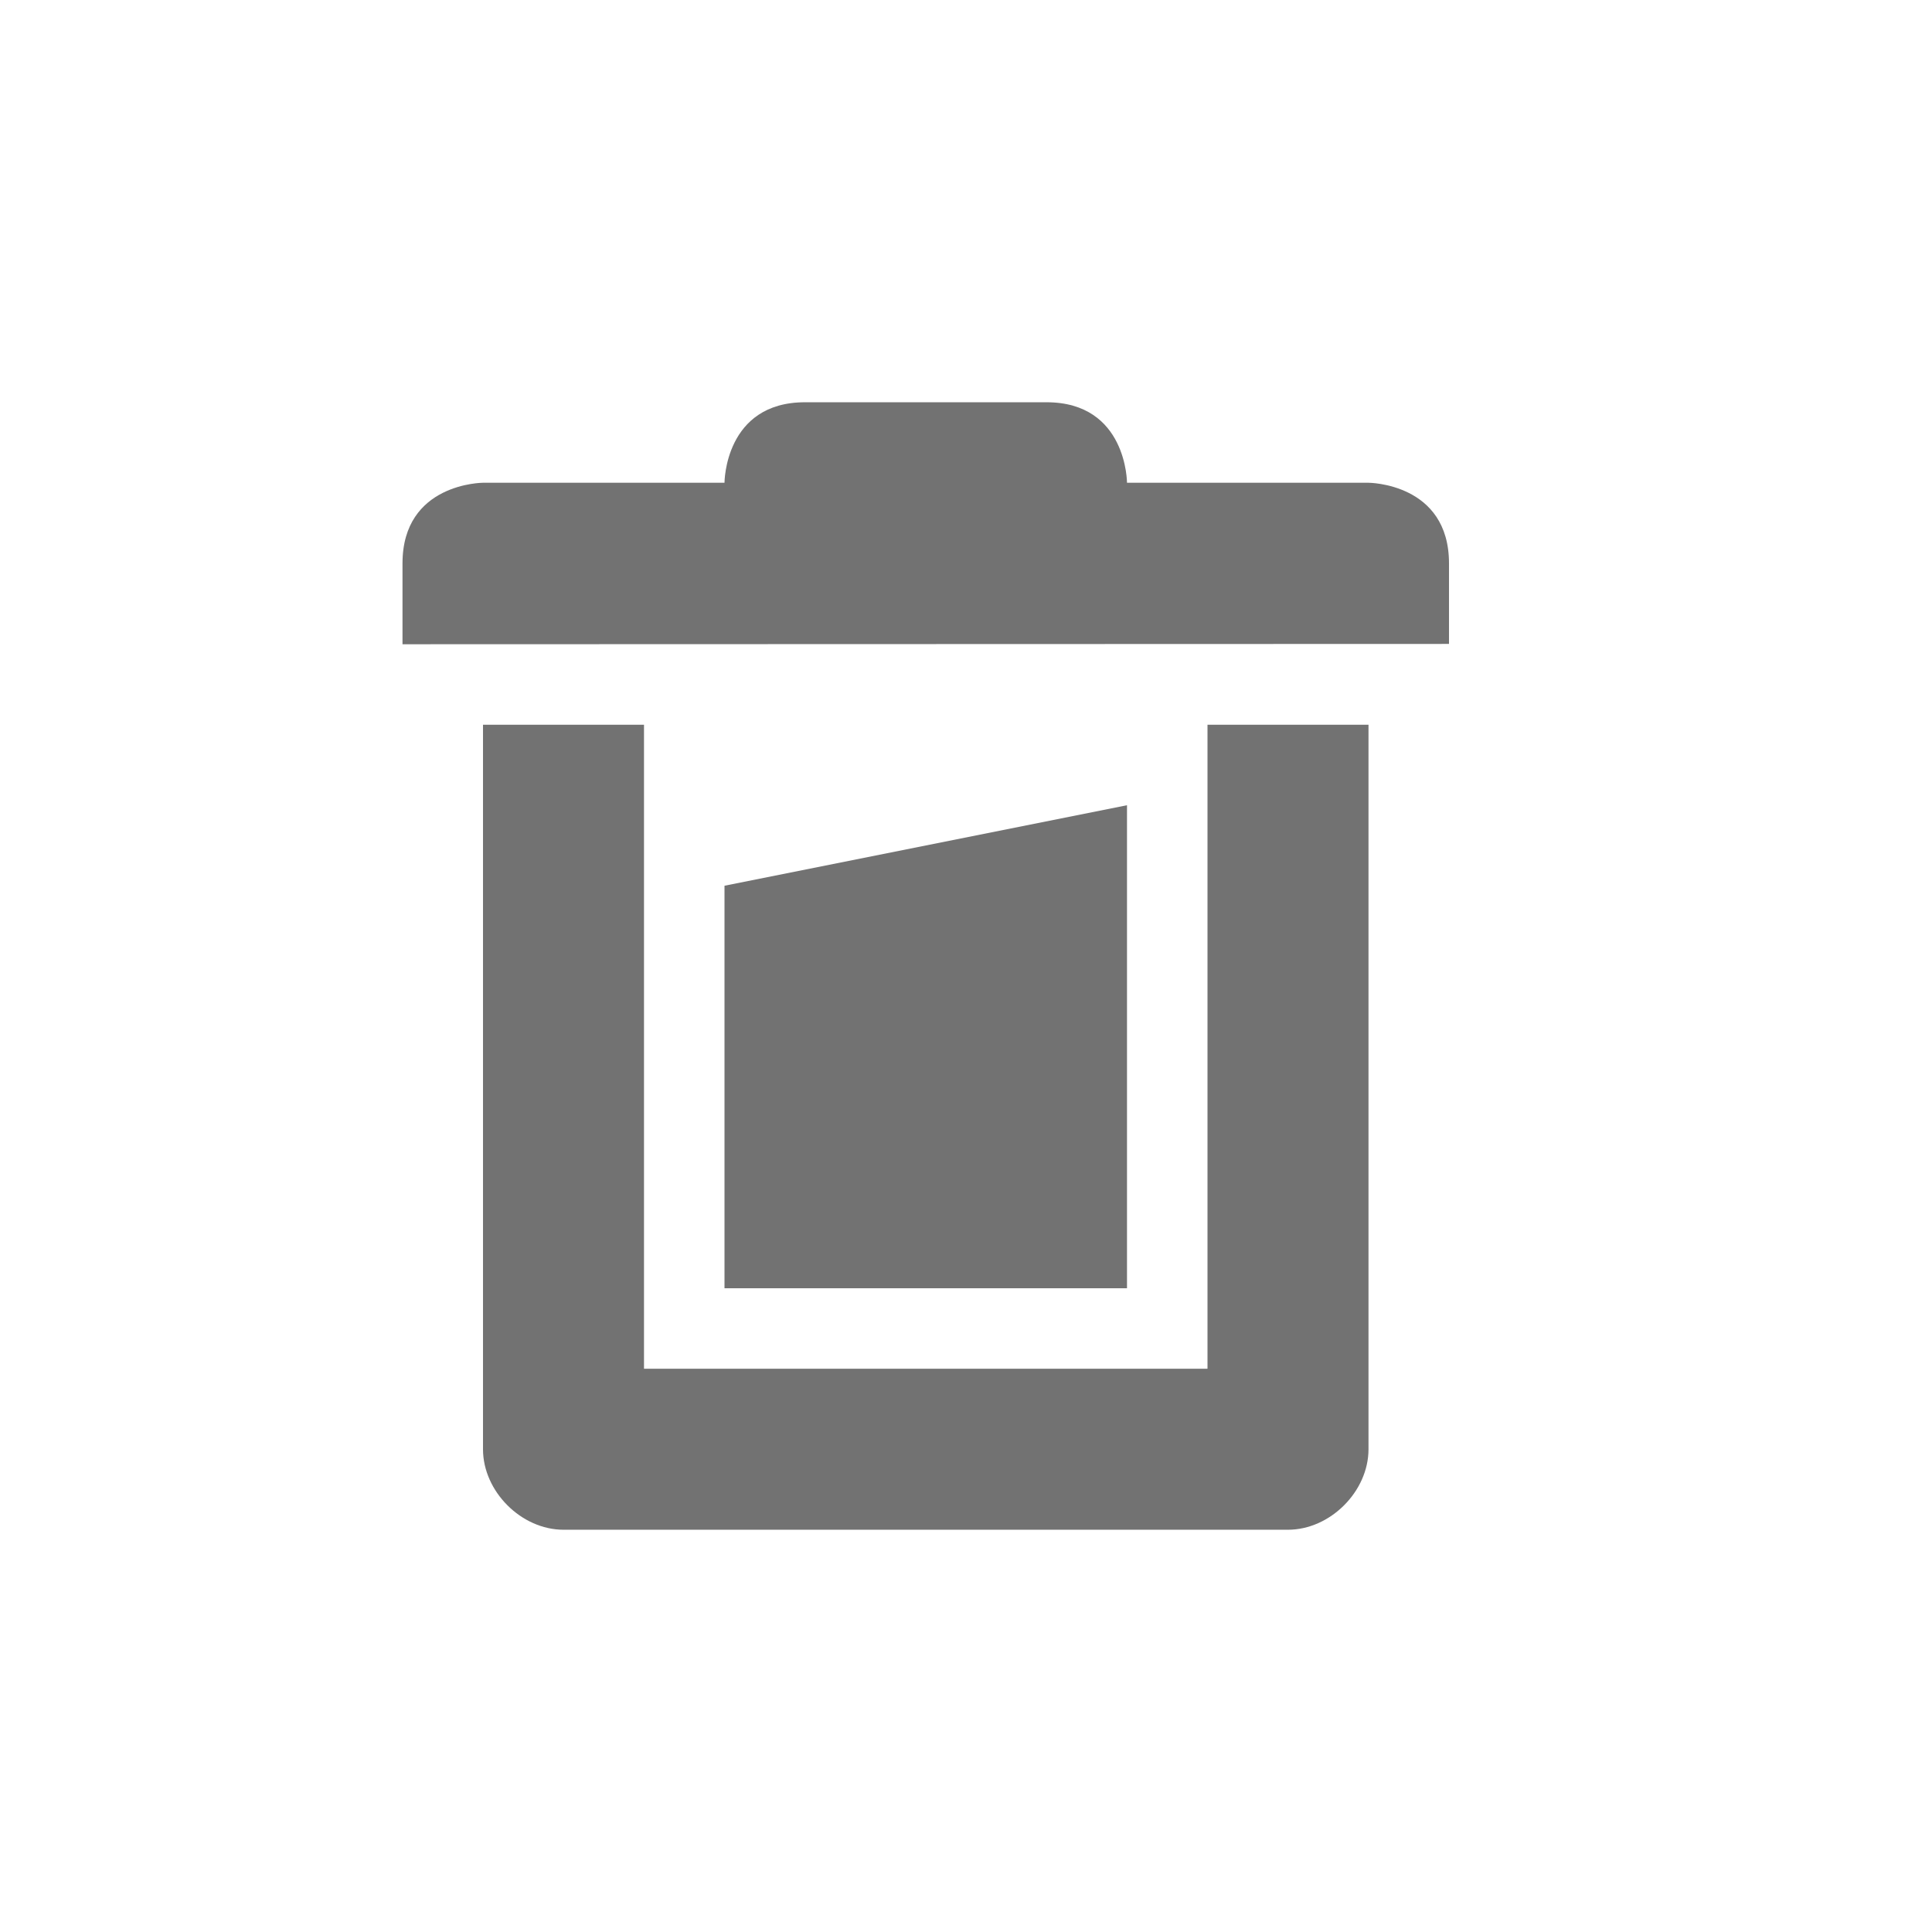
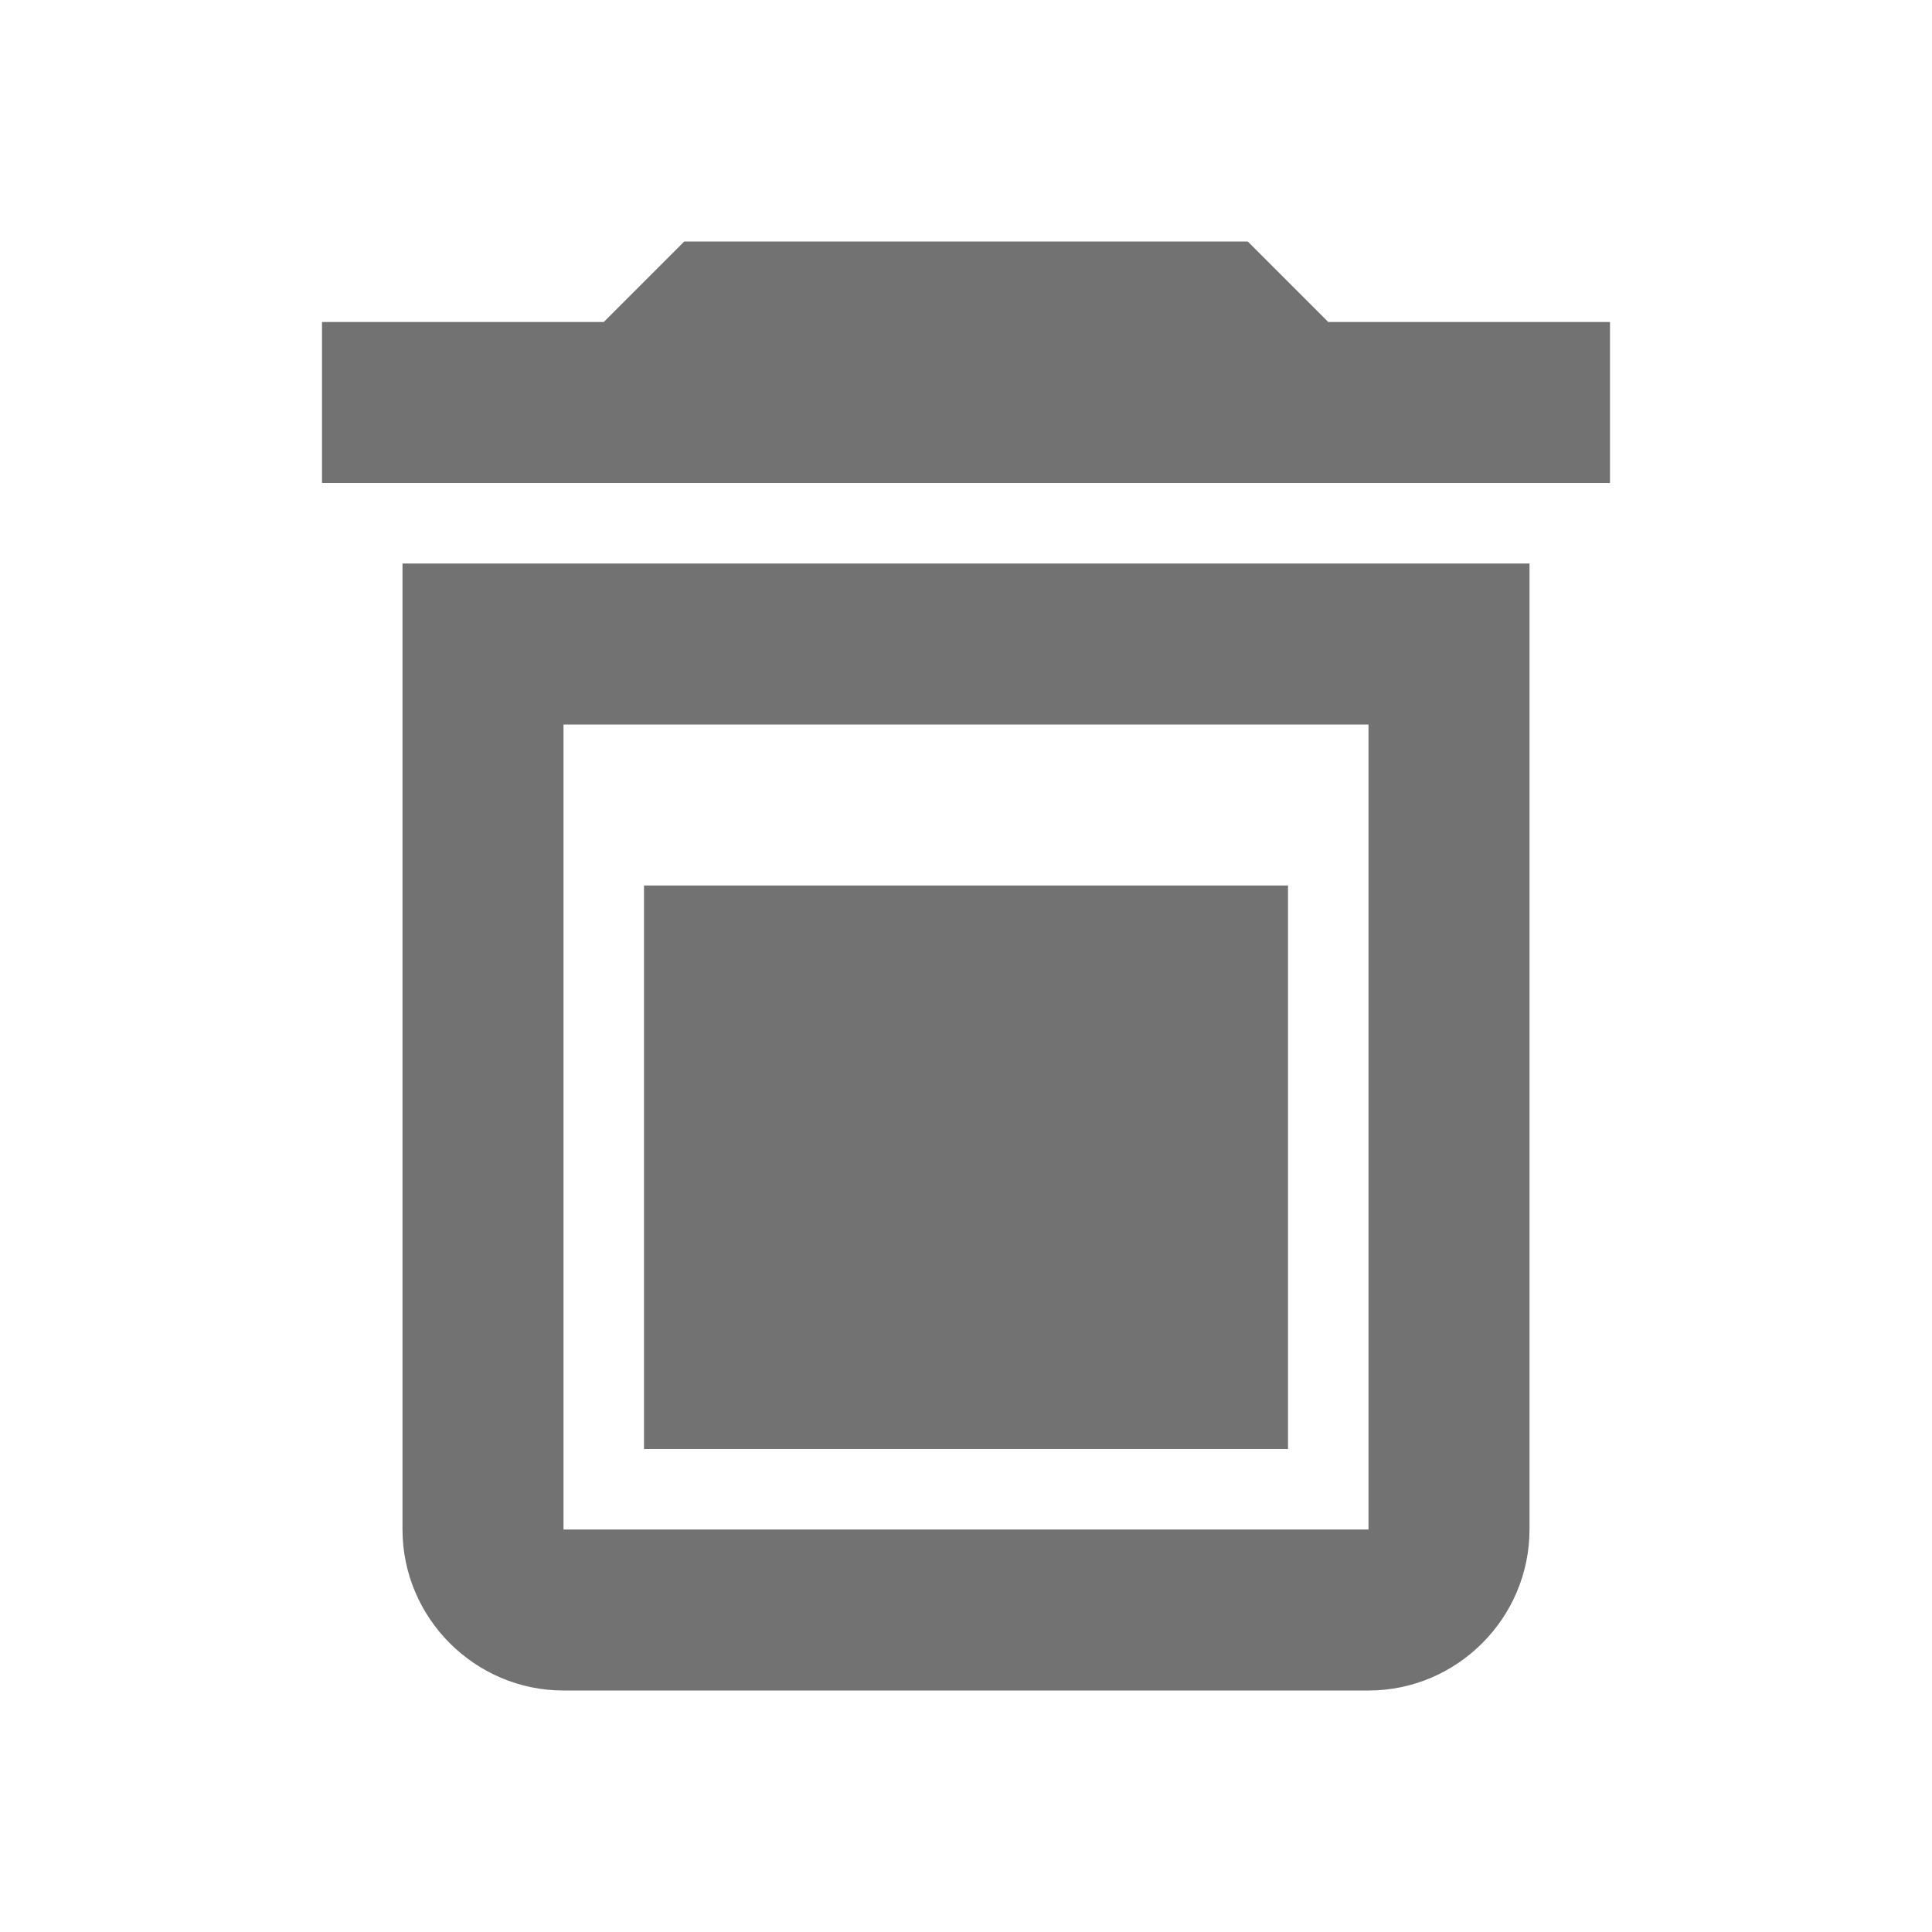
<svg xmlns="http://www.w3.org/2000/svg" width="24" height="24" version="1.1" viewBox="0 0 24 24">
  <defs>
    <style id="current-color-scheme" type="text/css">.ColorScheme-Text { color:#727272; } .ColorScheme-Highlight { color:#5294e2; }</style>
  </defs>
-   <path class="ColorScheme-Text" fill="currentColor" d="m10 4.997c-1 0-1 1-1 1h-3s-1 0.002-1 1.002v1.004l13-0.004v-1c0-1-1-1.002-1-1.002h-3s0-1-1-1zm-4 4.006v9c5e-5 0.524 0.476 1 1 1h9c0.524-5e-5 1-0.476 1-1v-9h-2v8h-7v-8zm8 1-5 1v5h5z" />
+   <path class="ColorScheme-Text" d="m17 9v10h-10v-10zm-1.5-6h-7l-1 1h-3.5v2h16v-2h-3.5zm3.5 4h-14v12c0 1.1 0.9 2 2 2h10c1.1 0 2-0.9 2-2z" fill="currentColor" />
+   <rect class="ColorScheme-Text" x="8" y="11" width="8" height="7" rx="0" ry="0" fill="currentColor" stroke-linecap="round" stroke-width="2" />
</svg>
